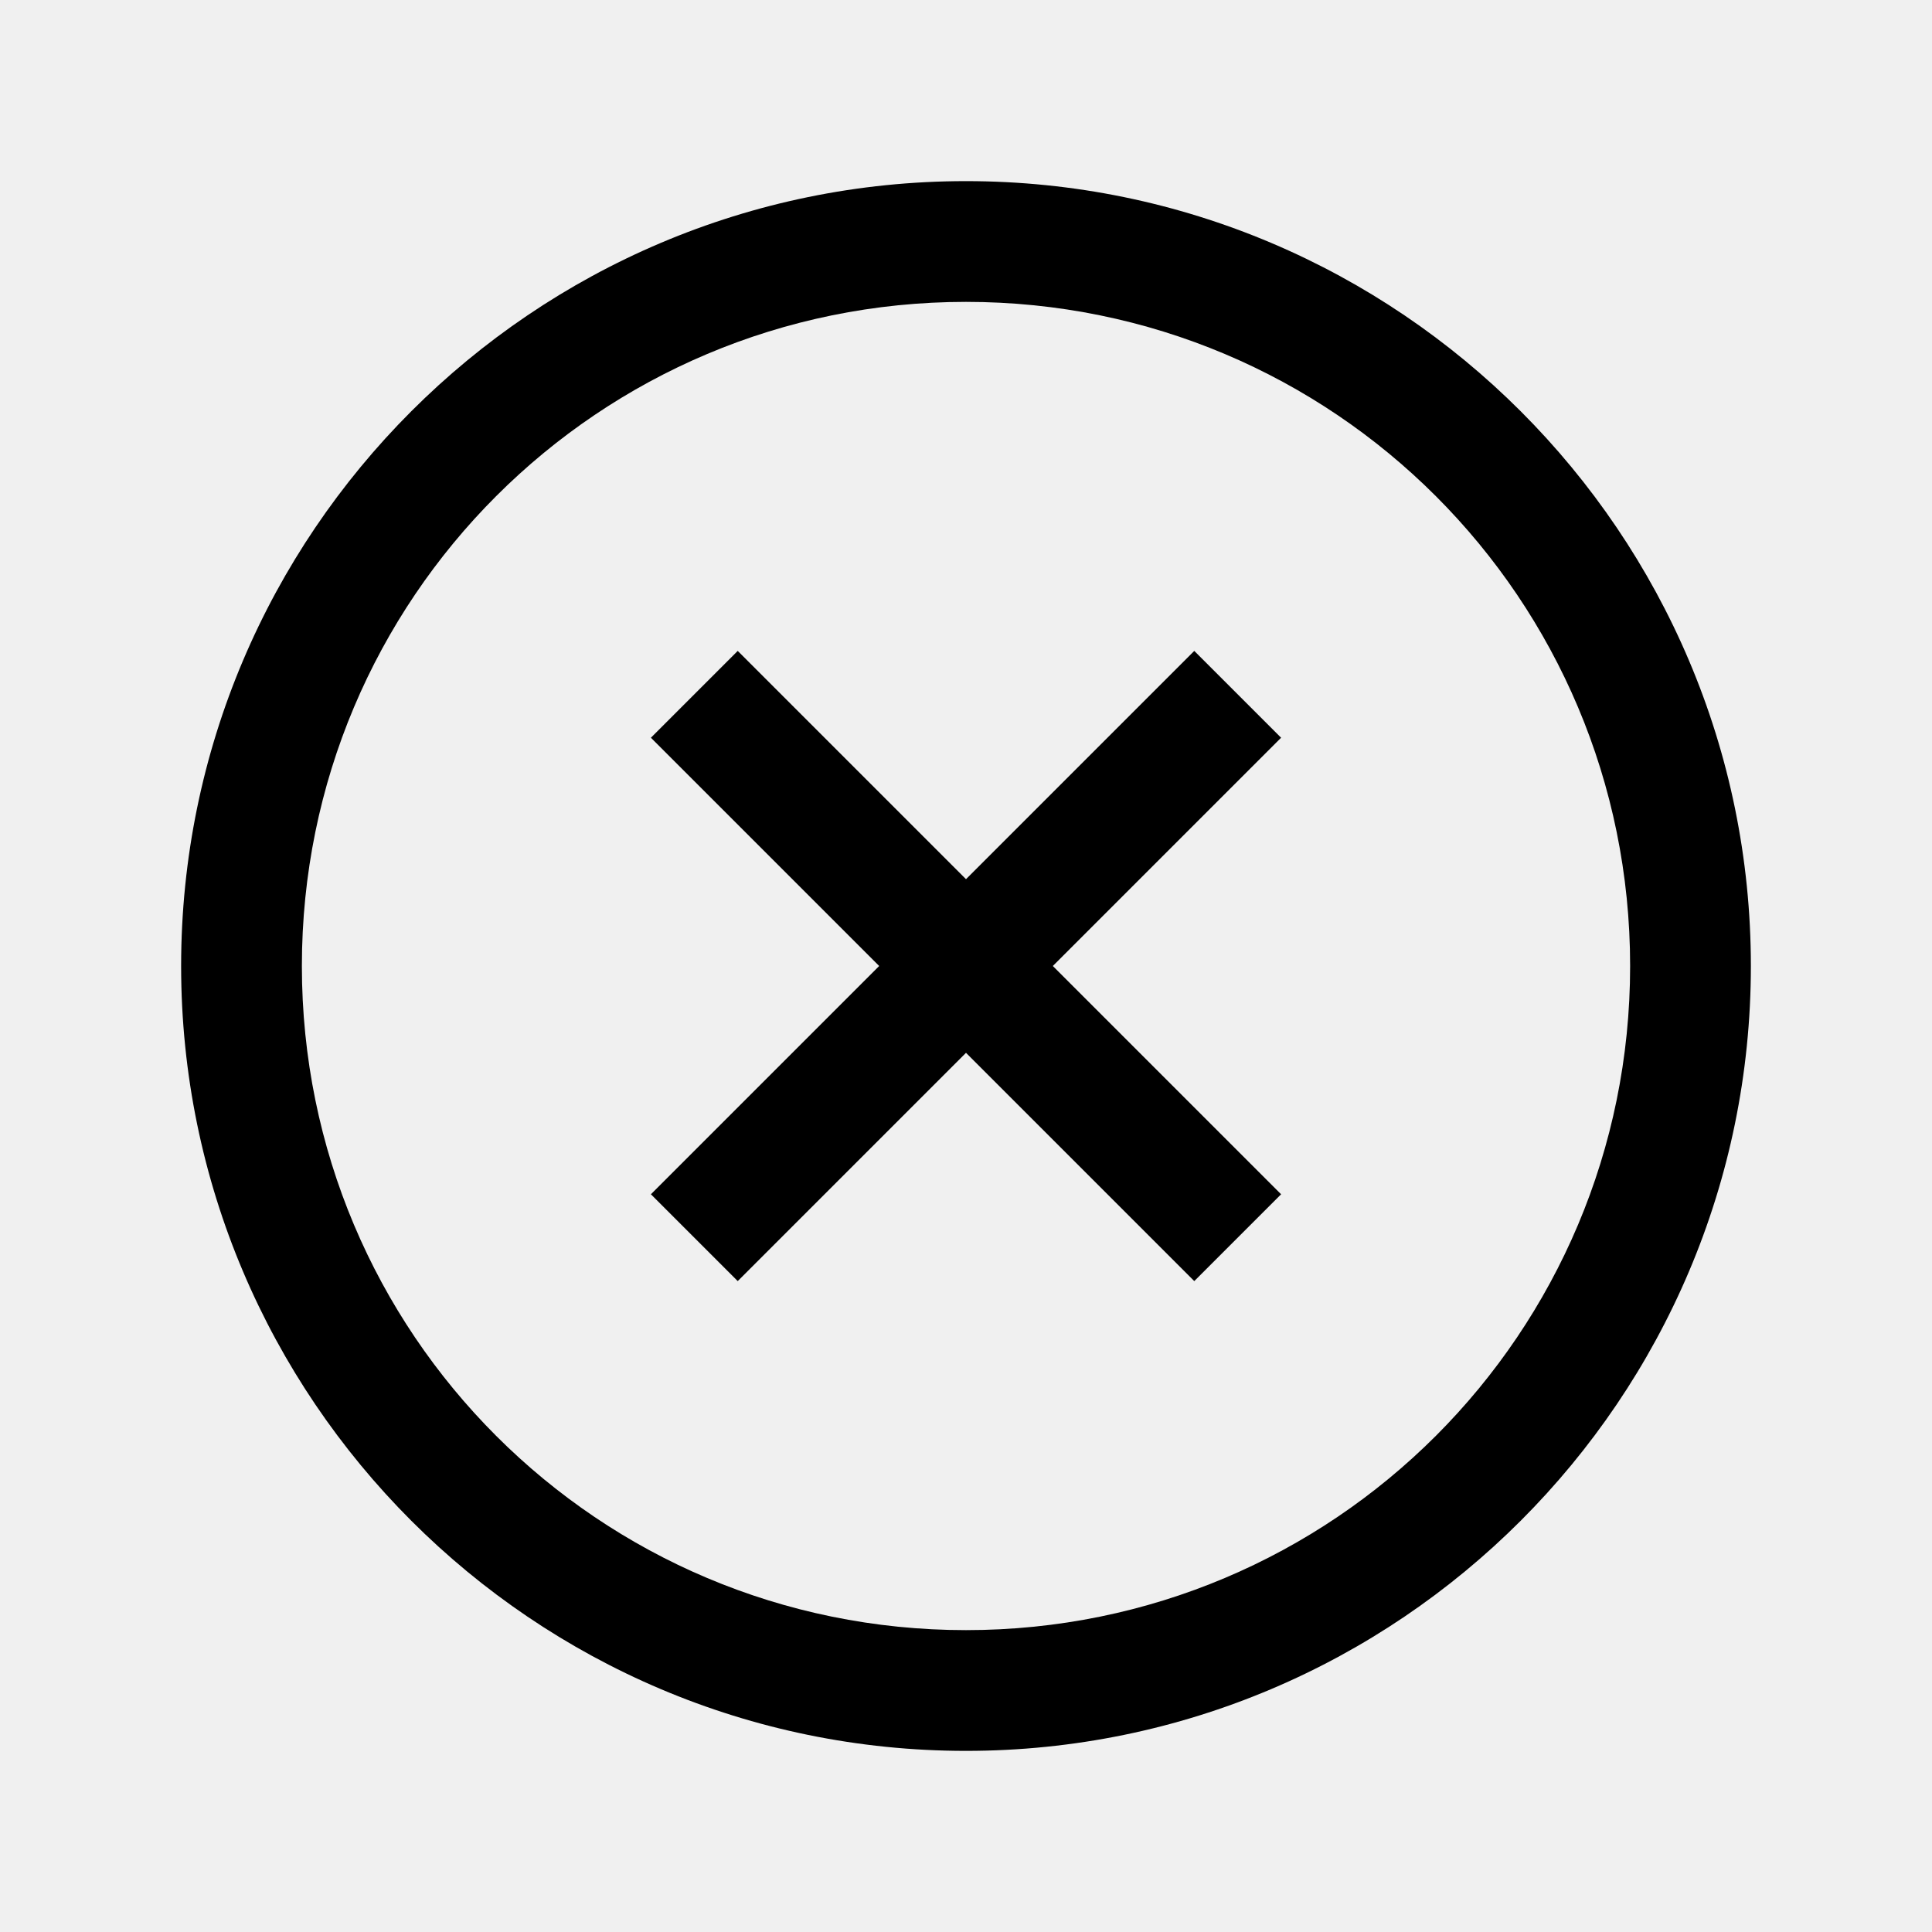
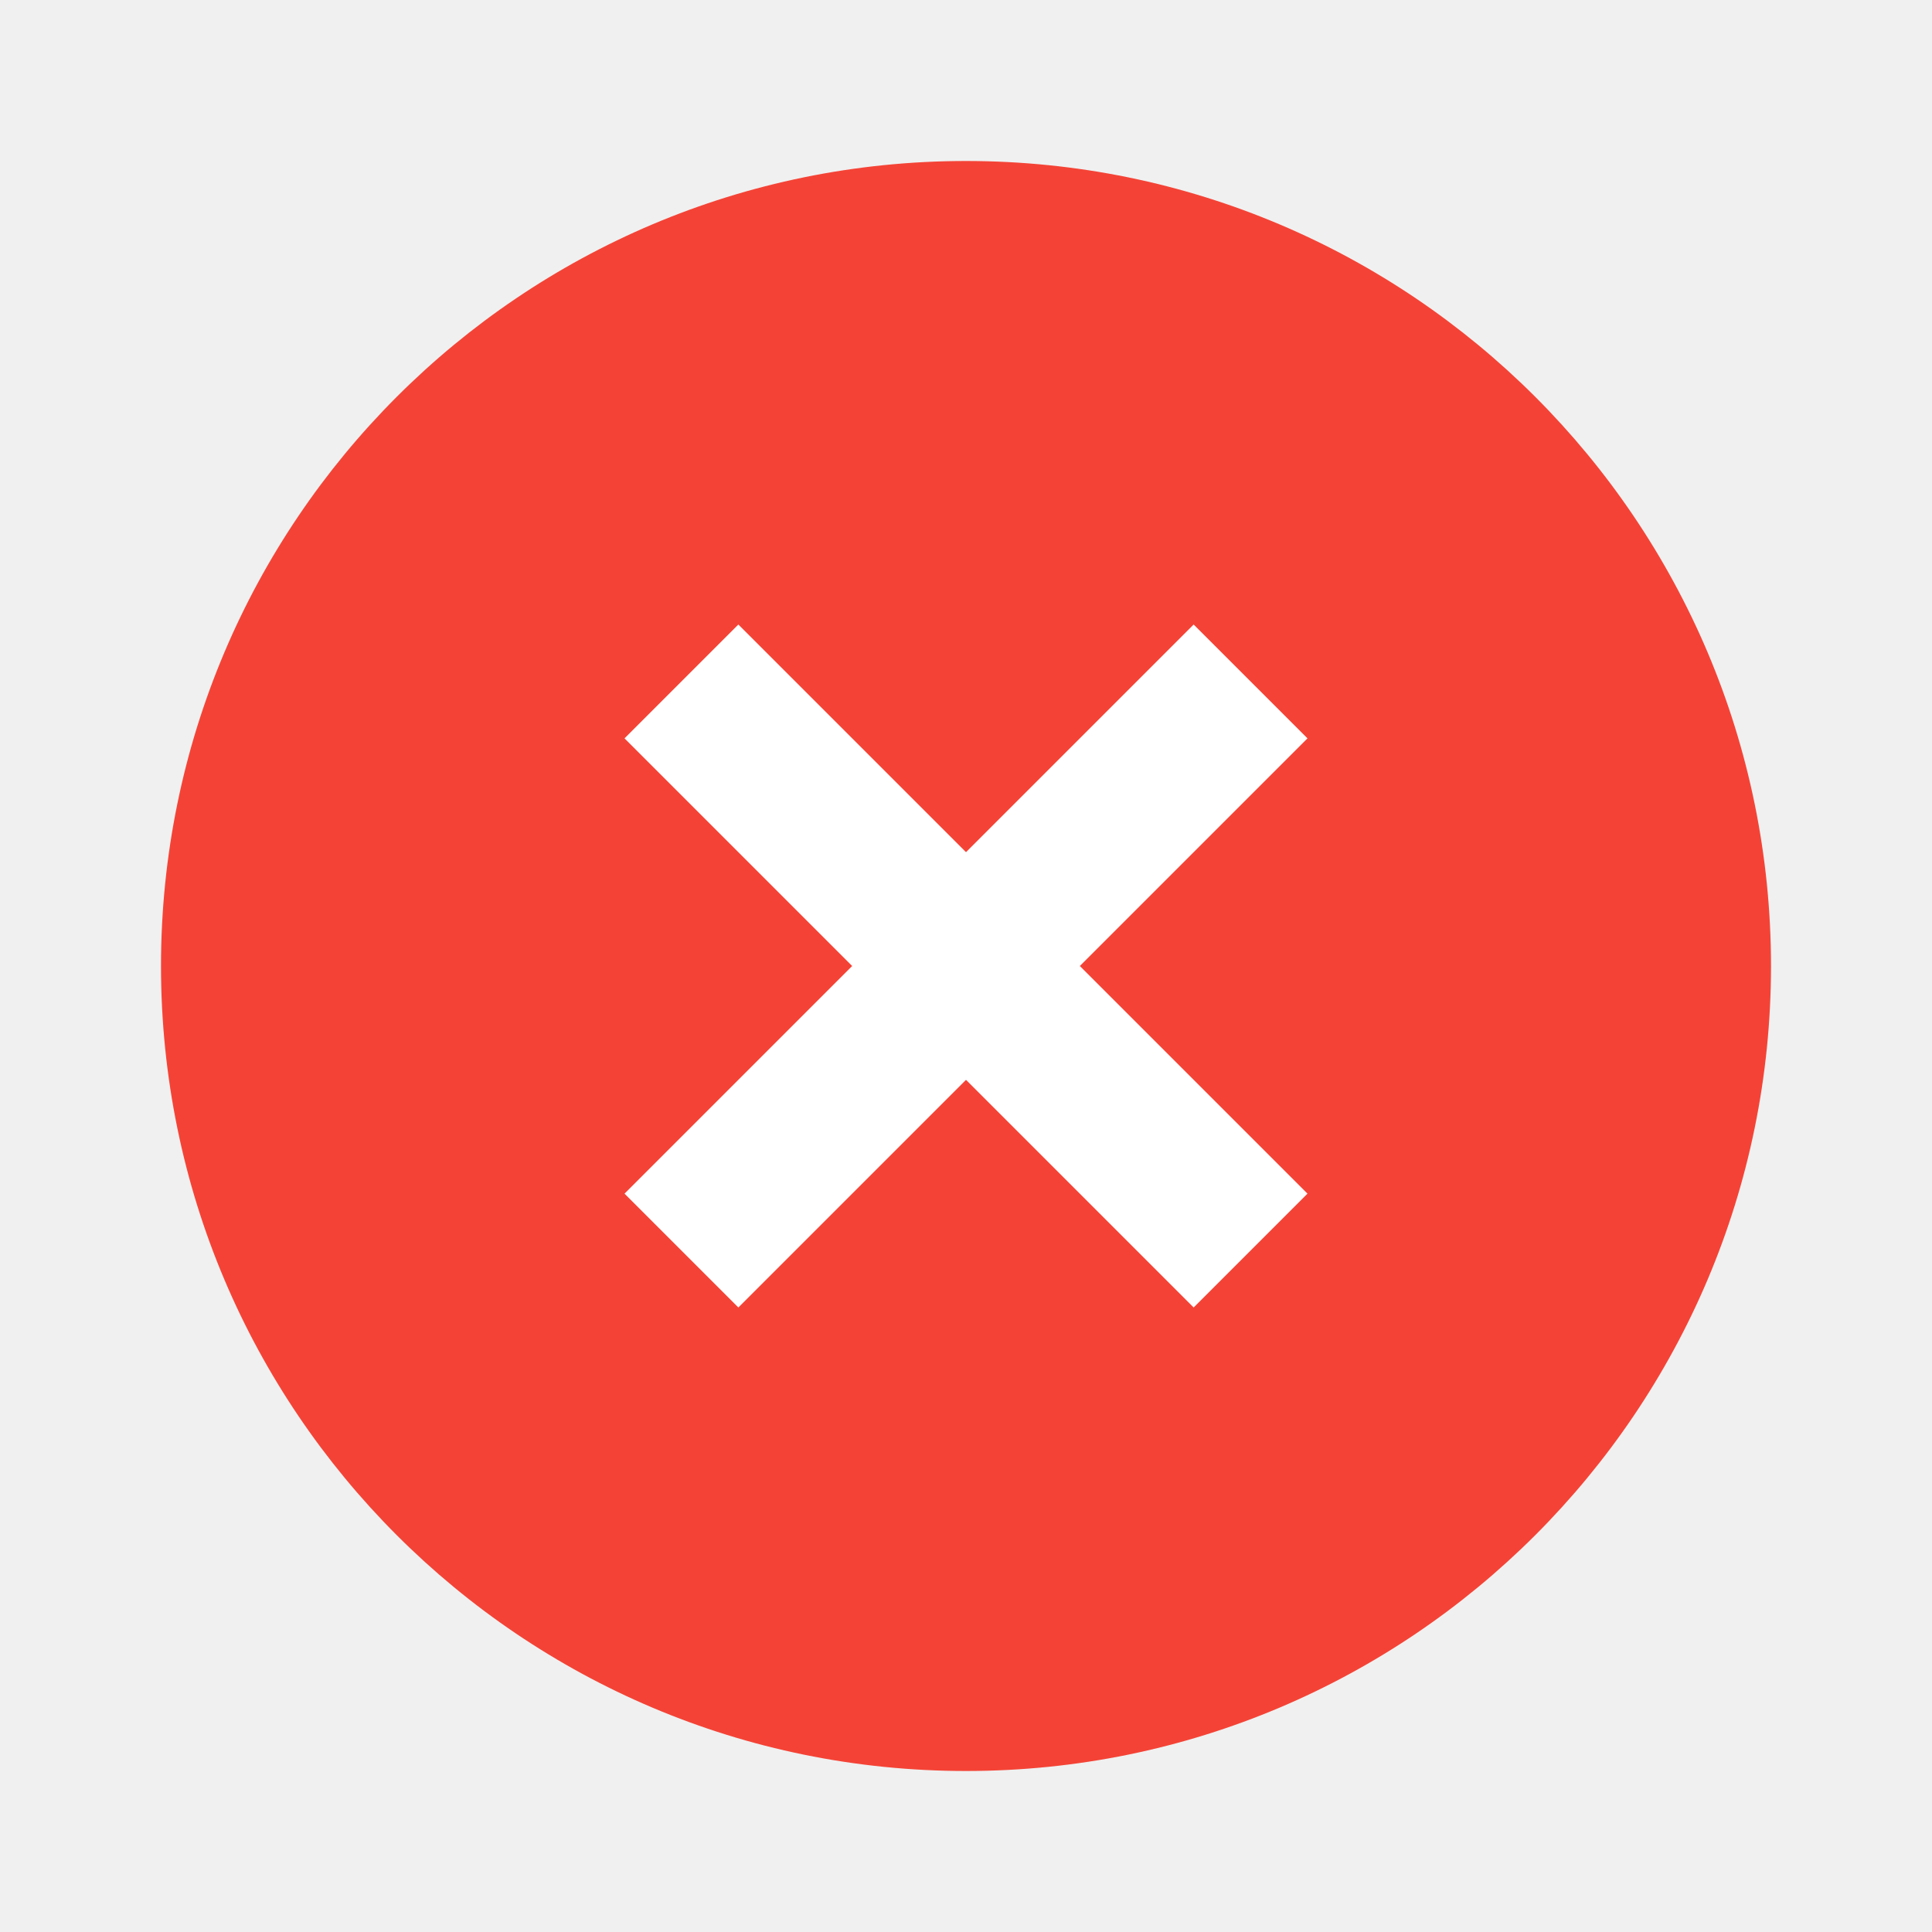
- <svg xmlns="http://www.w3.org/2000/svg" viewBox="0 0 32 32" version="1.1" width="32px" height="32px">
-   <g id="surface1">
-     <path style=" " d="M 16 3 C 8.832 3 3 8.832 3 16 C 3 23.168 8.832 29 16 29 C 23.168 29 29 23.168 29 16 C 29 8.832 23.168 3 16 3 Z M 16 5 C 22.086 5 27 9.914 27 16 C 27 22.086 22.086 27 16 27 C 9.914 27 5 22.086 5 16 C 5 9.914 9.914 5 16 5 Z M 12.219 10.781 L 10.781 12.219 L 14.562 16 L 10.781 19.781 L 12.219 21.219 L 16 17.438 L 19.781 21.219 L 21.219 19.781 L 17.438 16 L 21.219 12.219 L 19.781 10.781 L 16 14.562 Z " />
-   </g>
+ <svg xmlns="http://www.w3.org/2000/svg" version="1.1" id="Layer_1" x="0px" y="0px" viewBox="0 0 48 48" style="enable-background:new 0 0 48 48;" xml:space="preserve" width="48px" height="48px">
+   <path style="fill:#F44336;" d="M44,24c0,11.045-8.955,20-20,20S4,35.045,4,24S12.955,4,24,4S44,12.955,44,24z" />
+   <path style="fill:#FFFFFF;" d="M29.656,15.516l2.828,2.828l-14.14,14.14l-2.828-2.828L29.656,15.516z" />
+   <path style="fill:#FFFFFF;" d="M32.484,29.656l-2.828,2.828l-14.14-14.14l2.828-2.828L32.484,29.656z" />
</svg>
